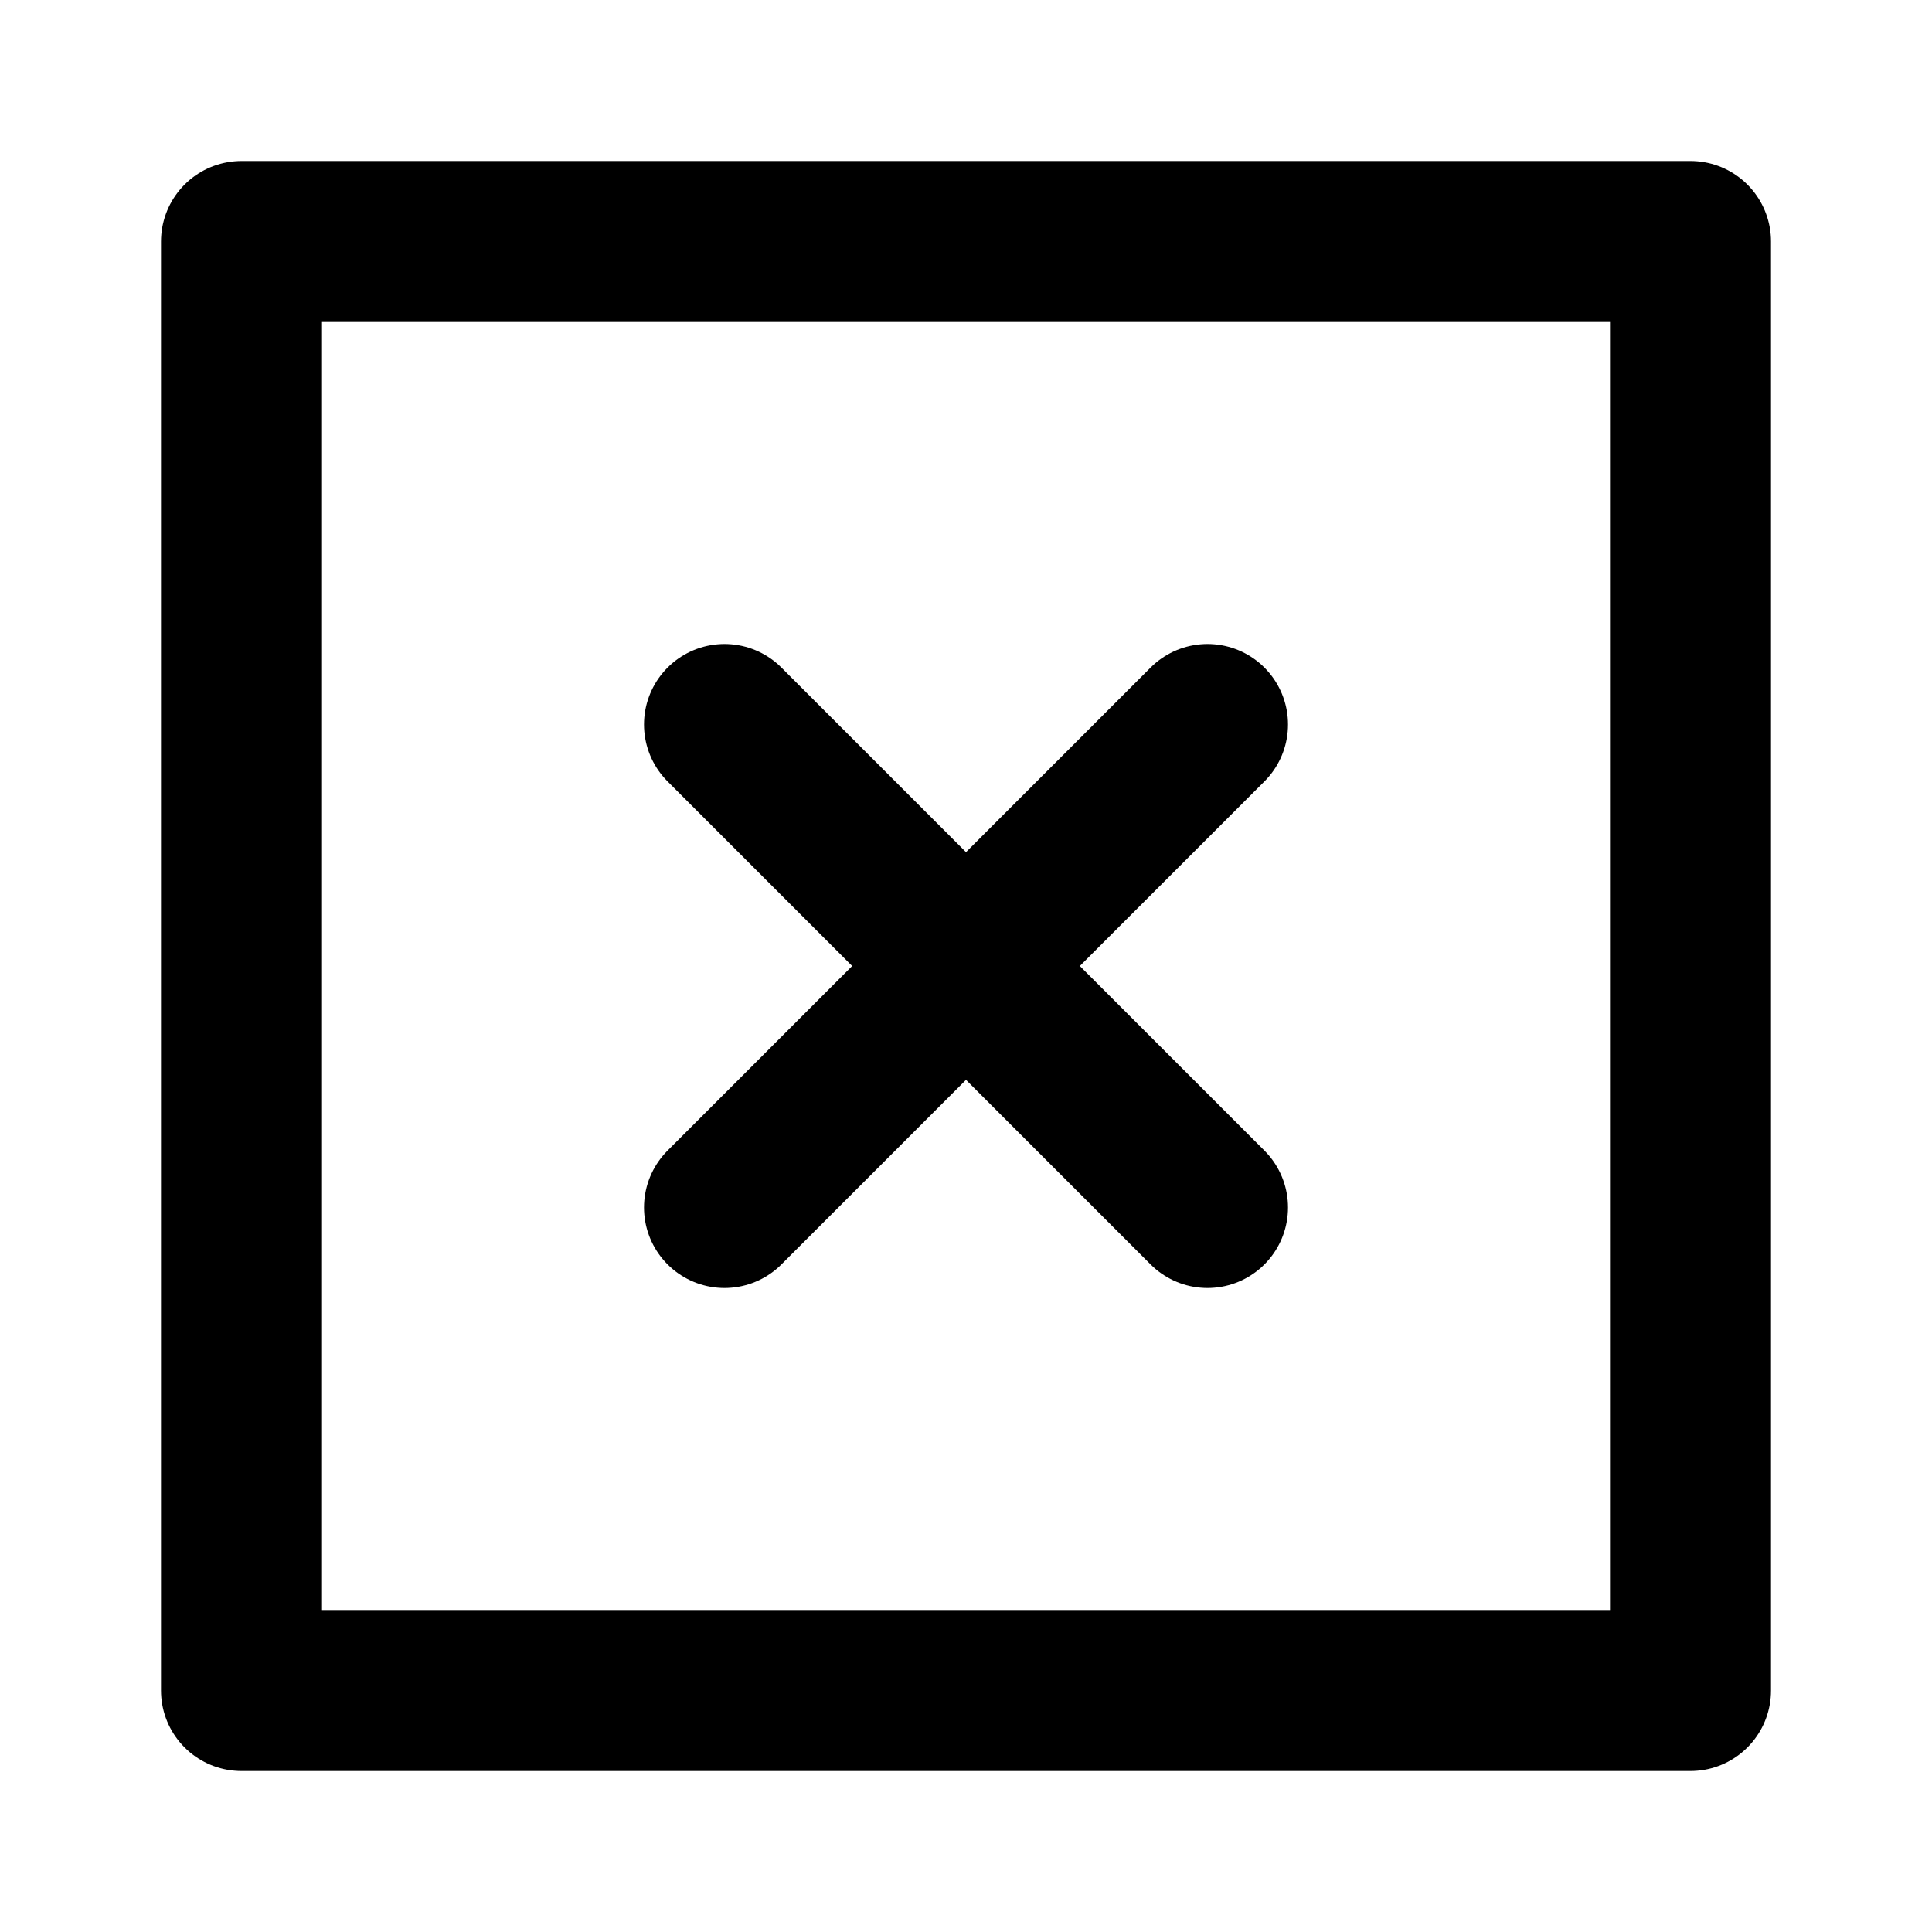
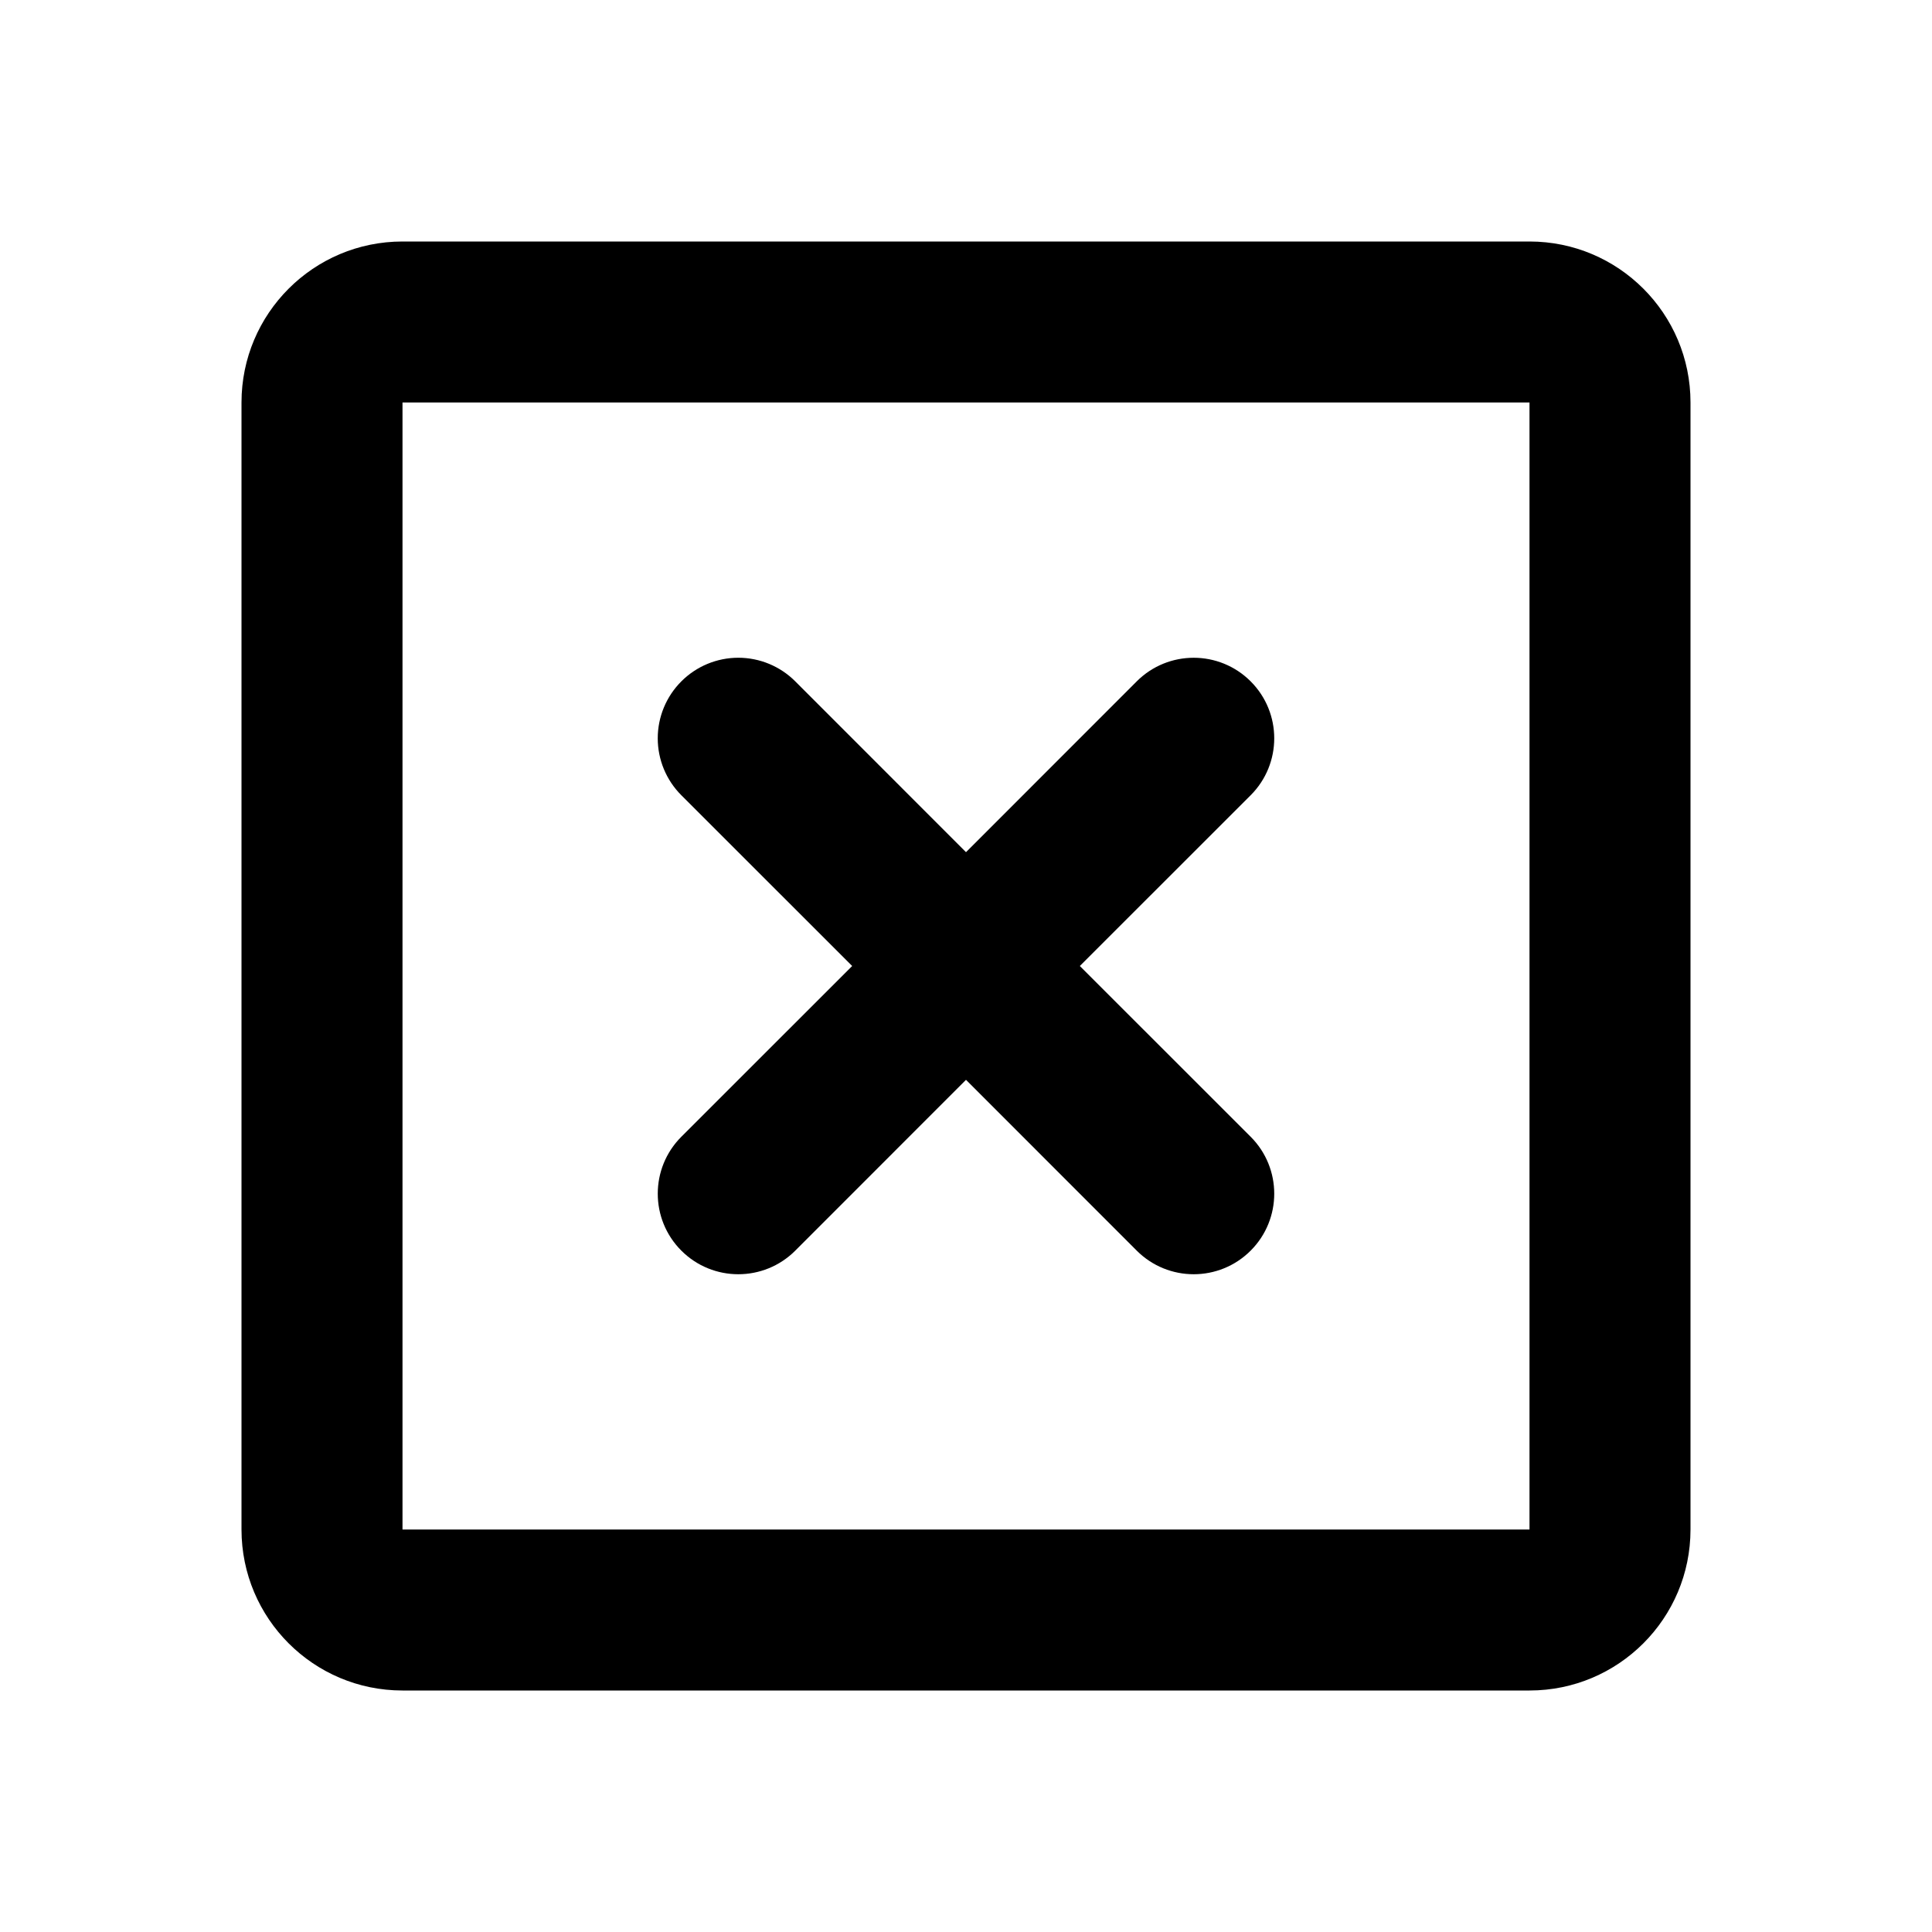
- <svg xmlns="http://www.w3.org/2000/svg" width="24" height="24" viewBox="0 0 24 24" fill="none" stroke="#000000" stroke-width="2" stroke-linecap="round" stroke-linejoin="round">
-   <path d="M3 3h18v18H3zM15 9l-6 6m0-6l6 6" />
+ <svg xmlns="http://www.w3.org/2000/svg" width="16px" height="16px" viewBox="0 0 24 24">
+   <g fill="none" fill-rule="evenodd">
+     <path d="m12.594 23.258l-.012.002l-.071.035l-.02.004l-.014-.004l-.071-.036q-.016-.004-.024.006l-.004.01l-.017.428l.005.02l.01.013l.104.074l.015.004l.012-.004l.104-.074l.012-.016l.004-.017l-.017-.427q-.004-.016-.016-.018m.264-.113l-.014.002l-.184.093l-.01.01l-.003.011l.018.43l.005.012l.008.008l.201.092q.019.005.029-.008l.004-.014l-.034-.614q-.005-.019-.02-.022m-.715.002a.02.02 0 0 0-.027.006l-.006.014l-.034.614q.001.018.017.024l.015-.002l.201-.093l.01-.008l.003-.011l.018-.43l-.003-.012l-.01-.01z" />
+     <path fill="#000000" d="M3 5a2 2 0 0 1 2-2h14a2 2 0 0 1 2 2v14a2 2 0 0 1-2 2H5a2 2 0 0 1-2-2zm16 0H5v14h14zM8.464 8.464a1 1 0 0 1 1.415 0L12 10.586l2.121-2.122a1 1 0 1 1 1.415 1.415L13.414 12l2.122 2.121a1 1 0 1 1-1.415 1.415L12 13.414l-2.121 2.122a1 1 0 1 1-1.415-1.415L10.586 12L8.464 9.879a1 1 0 0 1 0-1.415" />
+   </g>
</svg>
